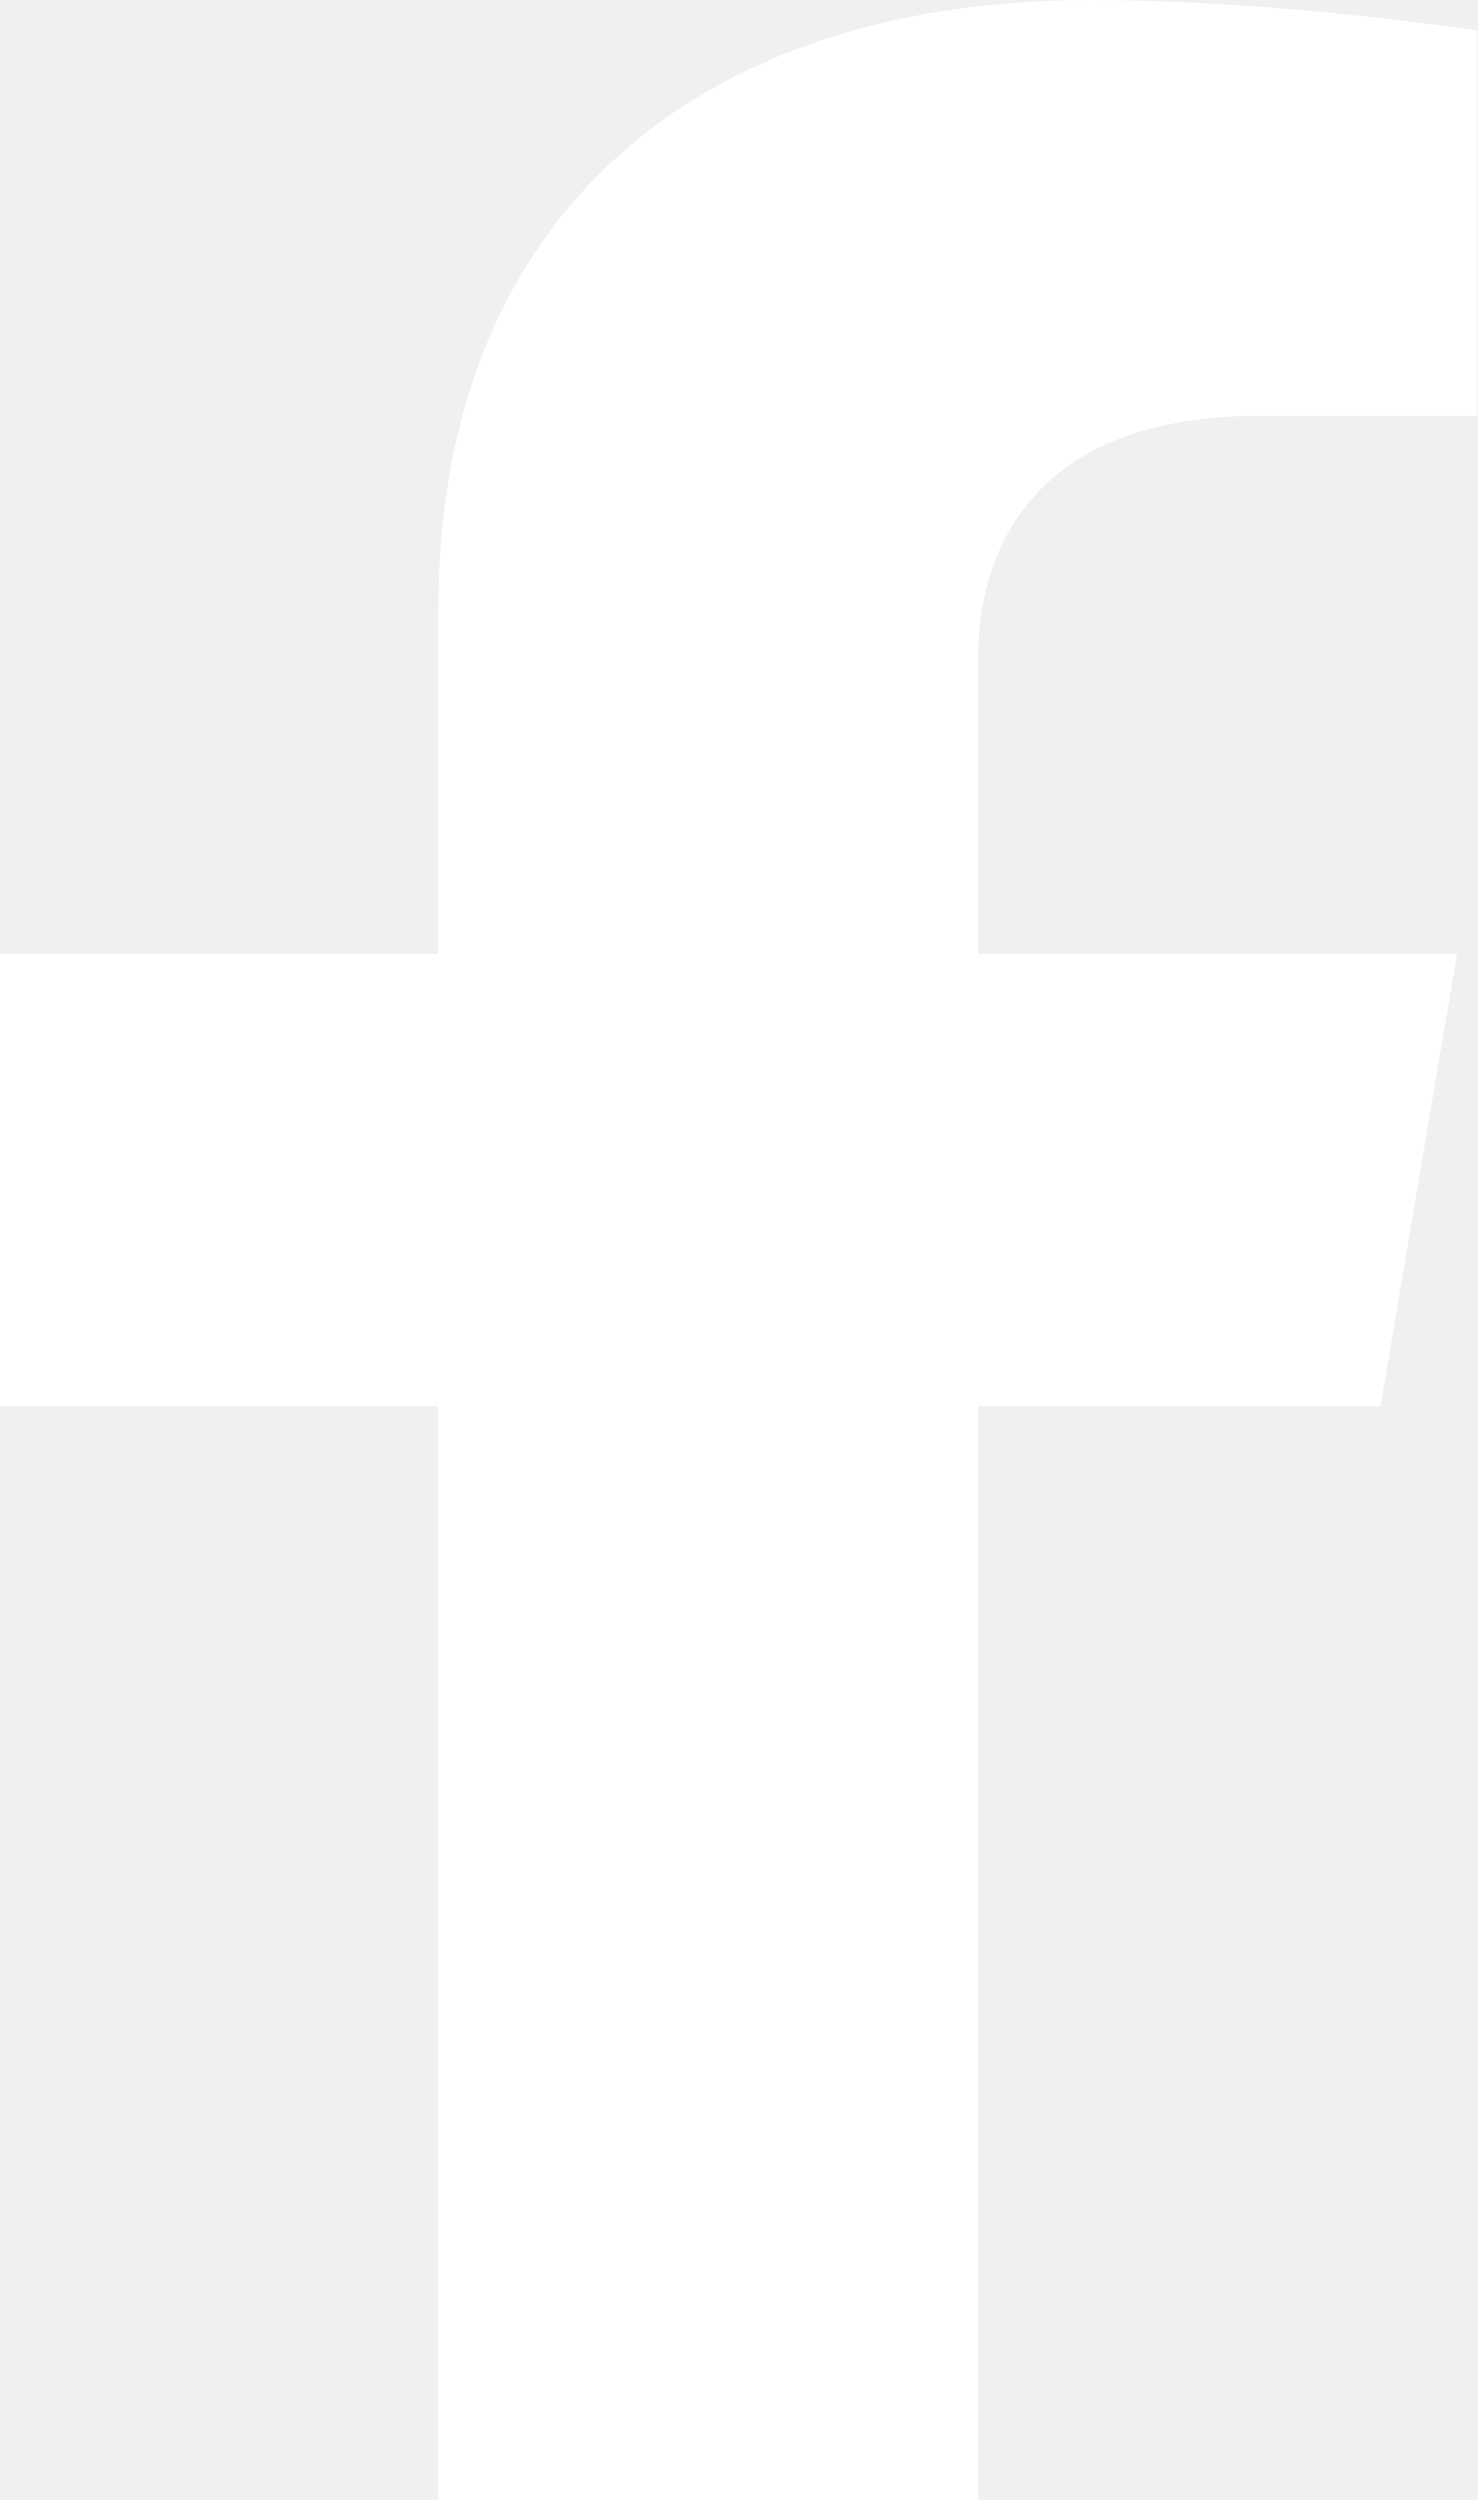
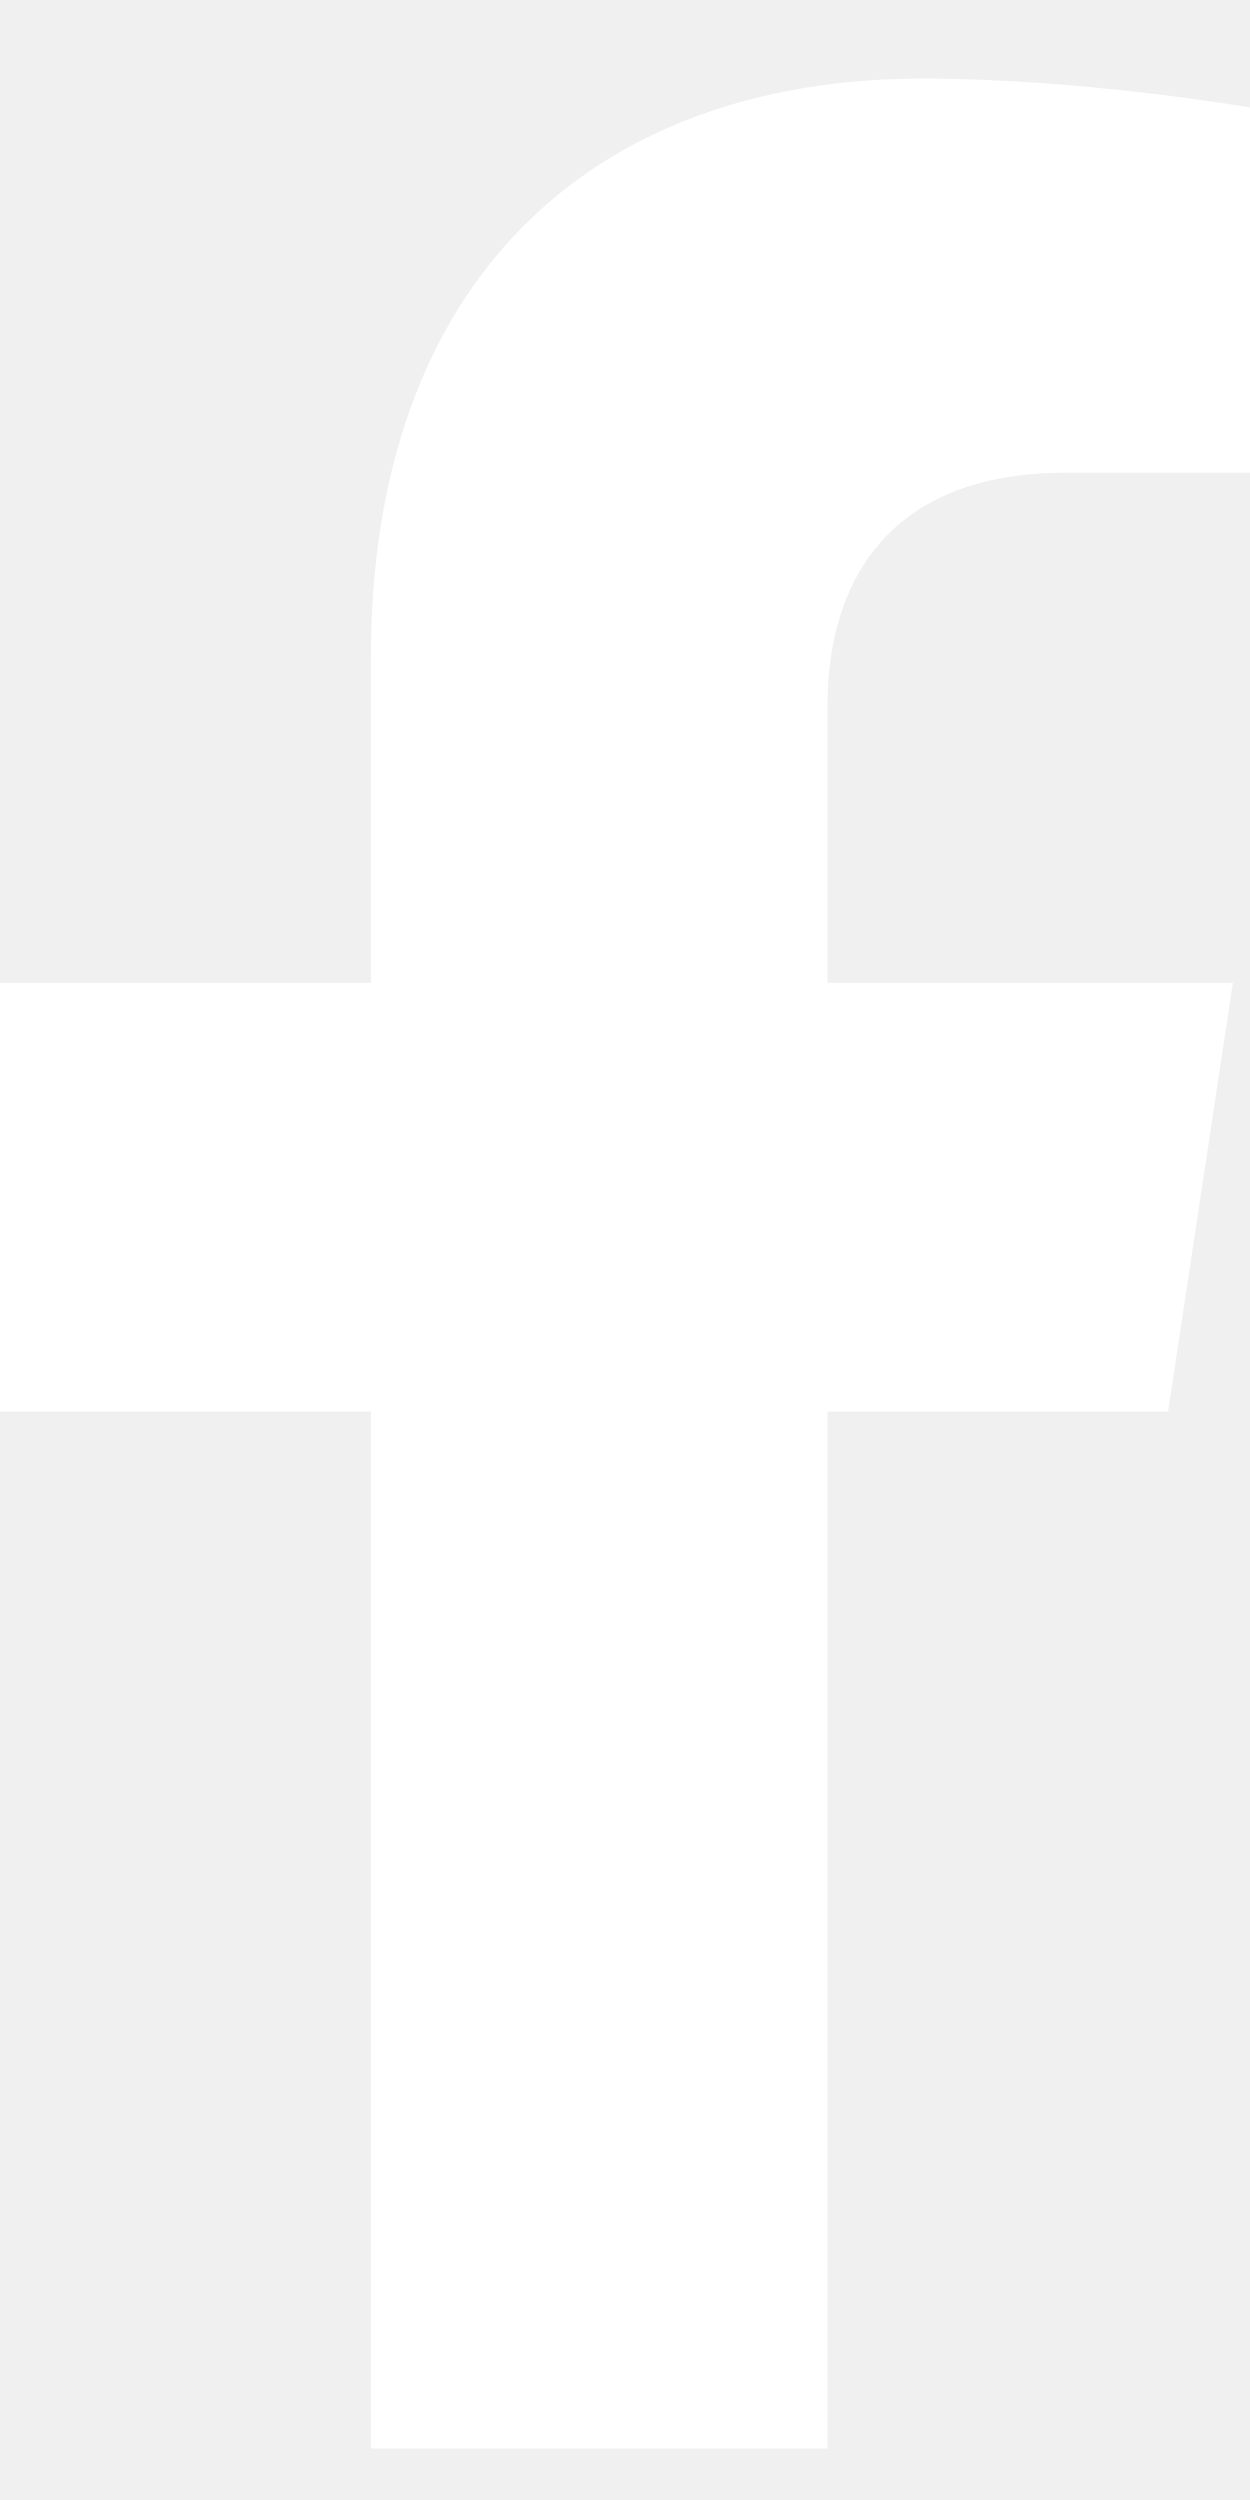
- <svg xmlns="http://www.w3.org/2000/svg" width="13" height="22" viewBox="0 0 13 22" fill="none">
-   <path d="M12.148 12.375L12.822 8.394H8.607V5.81C8.607 4.721 9.196 3.659 11.084 3.659H13V0.269C13 0.269 11.261 0 9.599 0C6.127 0 3.858 1.907 3.858 5.359V8.394H0V12.375H3.858V22H8.607V12.375H12.148Z" fill="white" />
+ <svg xmlns="http://www.w3.org/2000/svg" width="13" height="26" viewBox="0 0 13 26" fill="none">
+   <path d="M12.148 14.681L12.822 10.221H8.607V7.326C8.607 6.106 9.196 4.916 11.084 4.916H13V1.118C13 1.118 11.261 0.817 9.599 0.817C6.127 0.817 3.858 2.953 3.858 6.821V10.221H0V14.681H3.858V25.465H8.607V14.681H12.148Z" fill="white" />
</svg>
